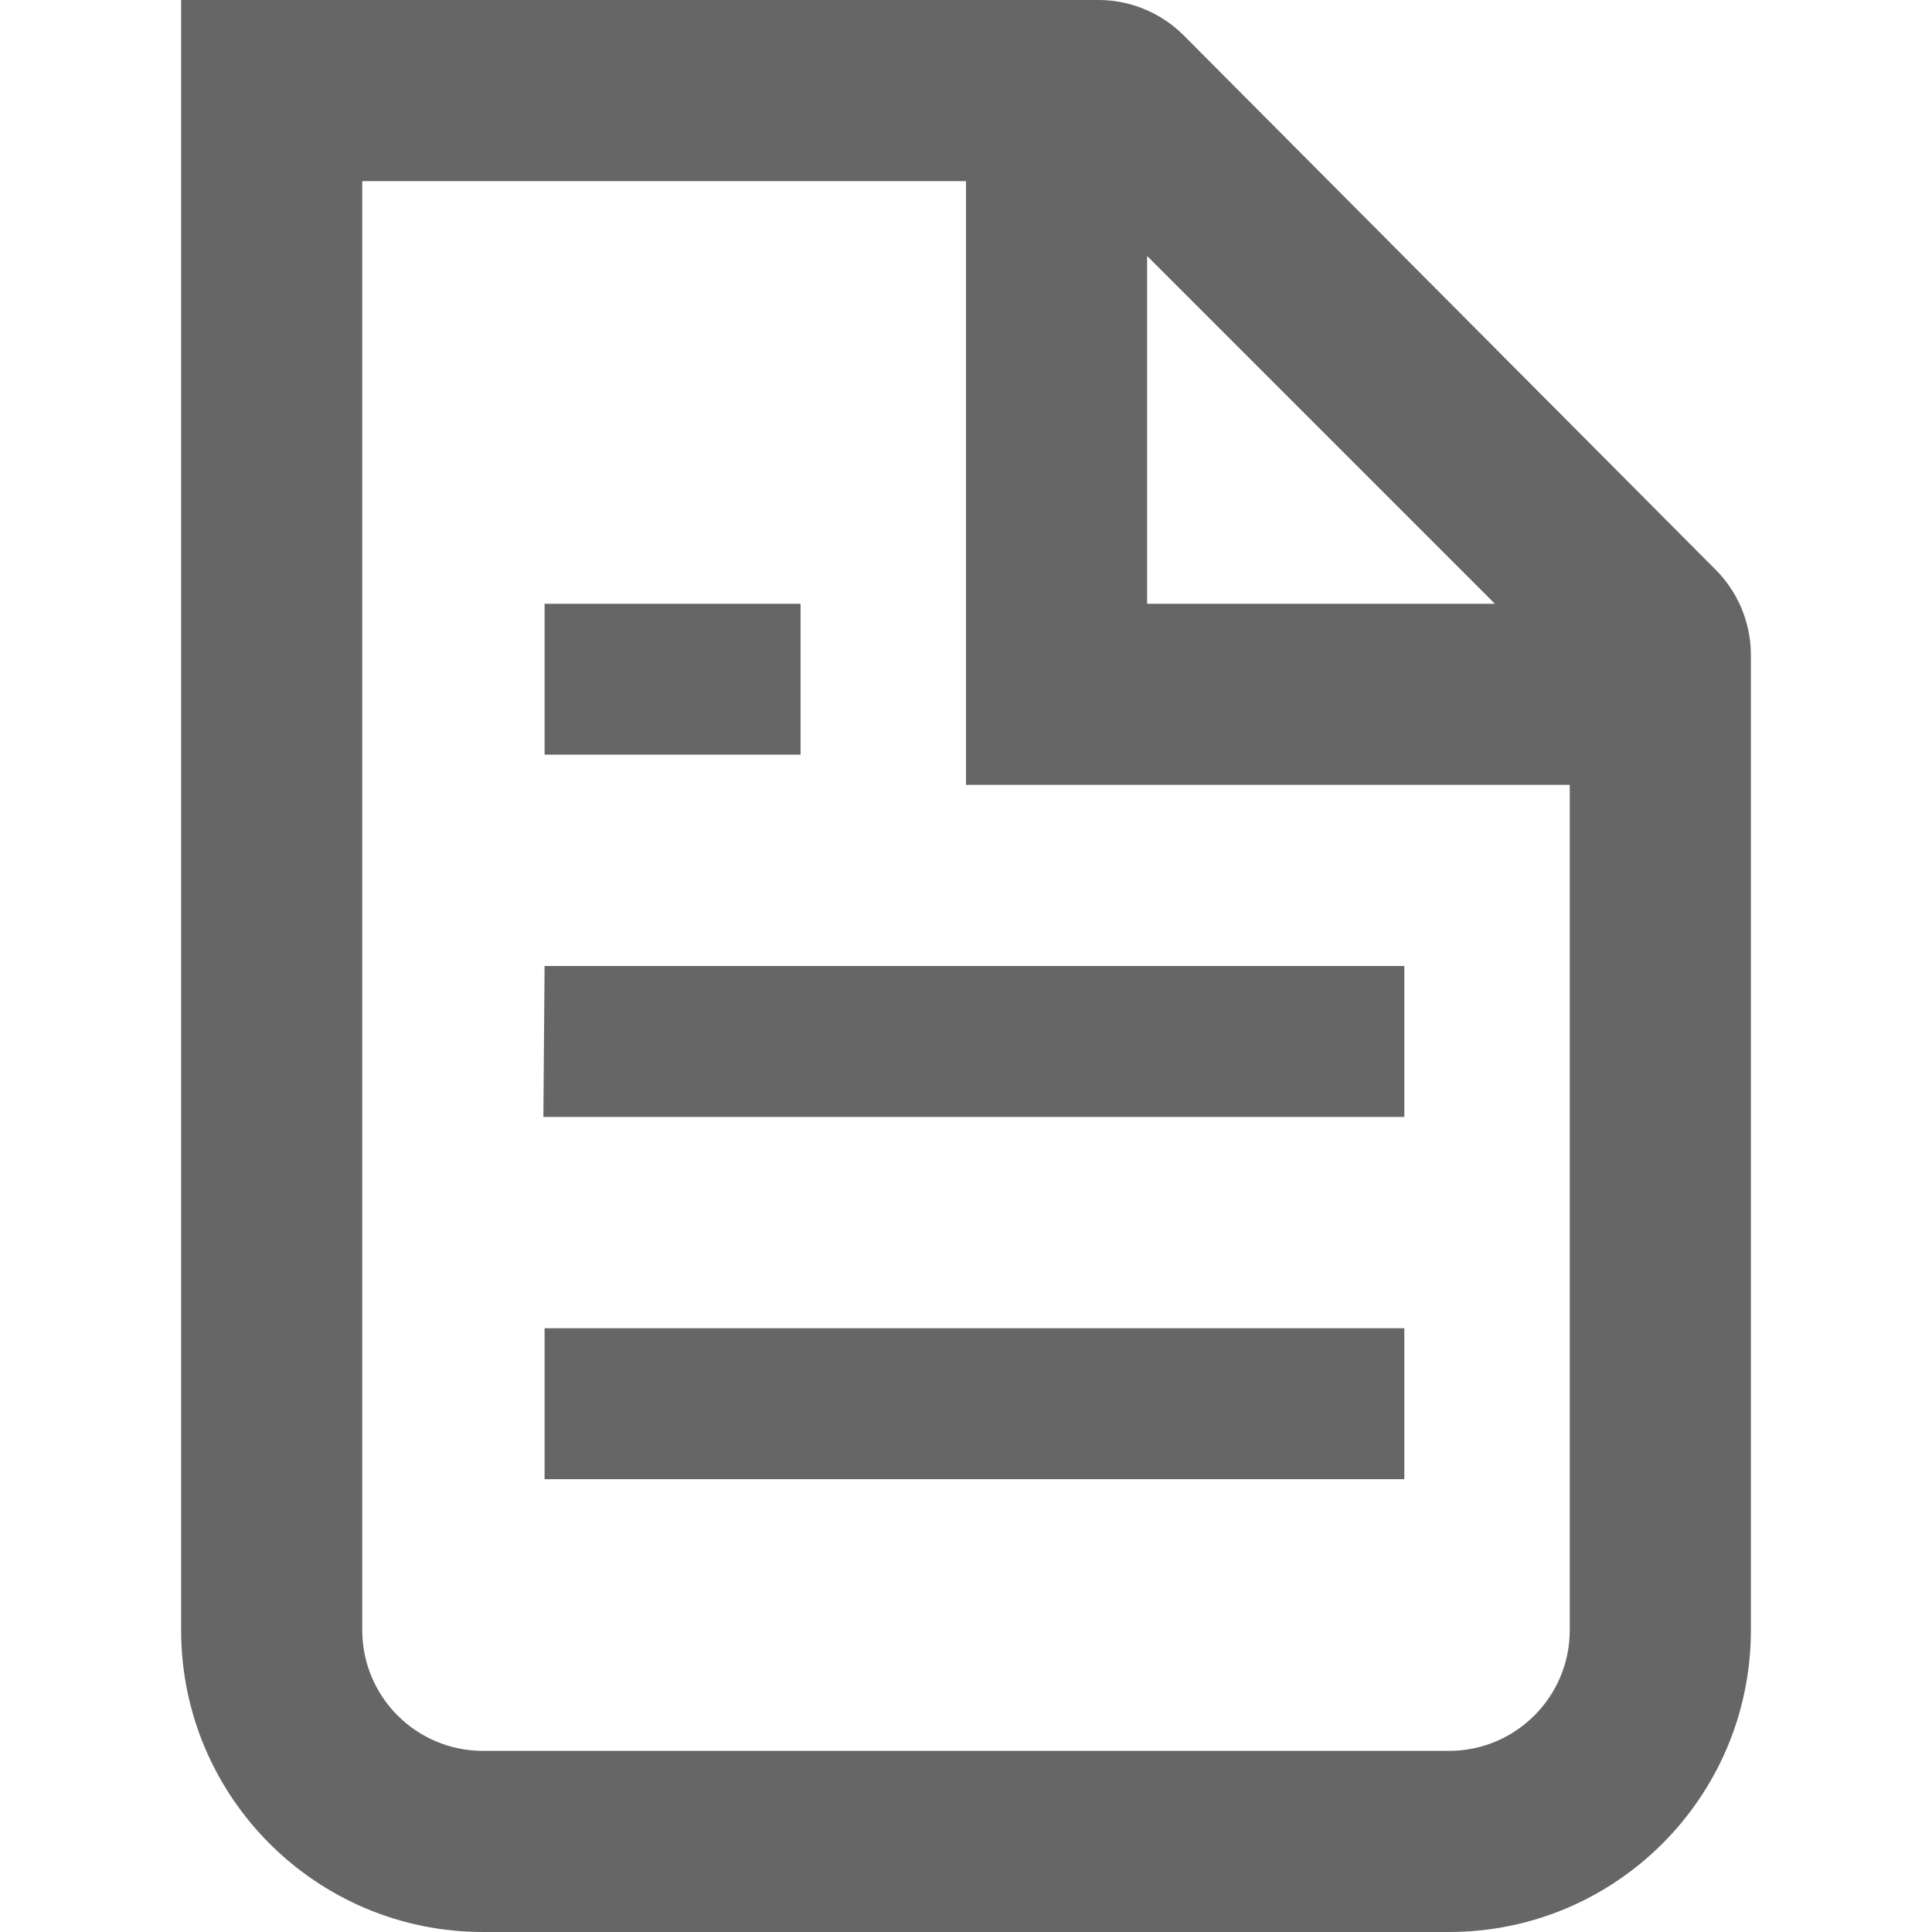
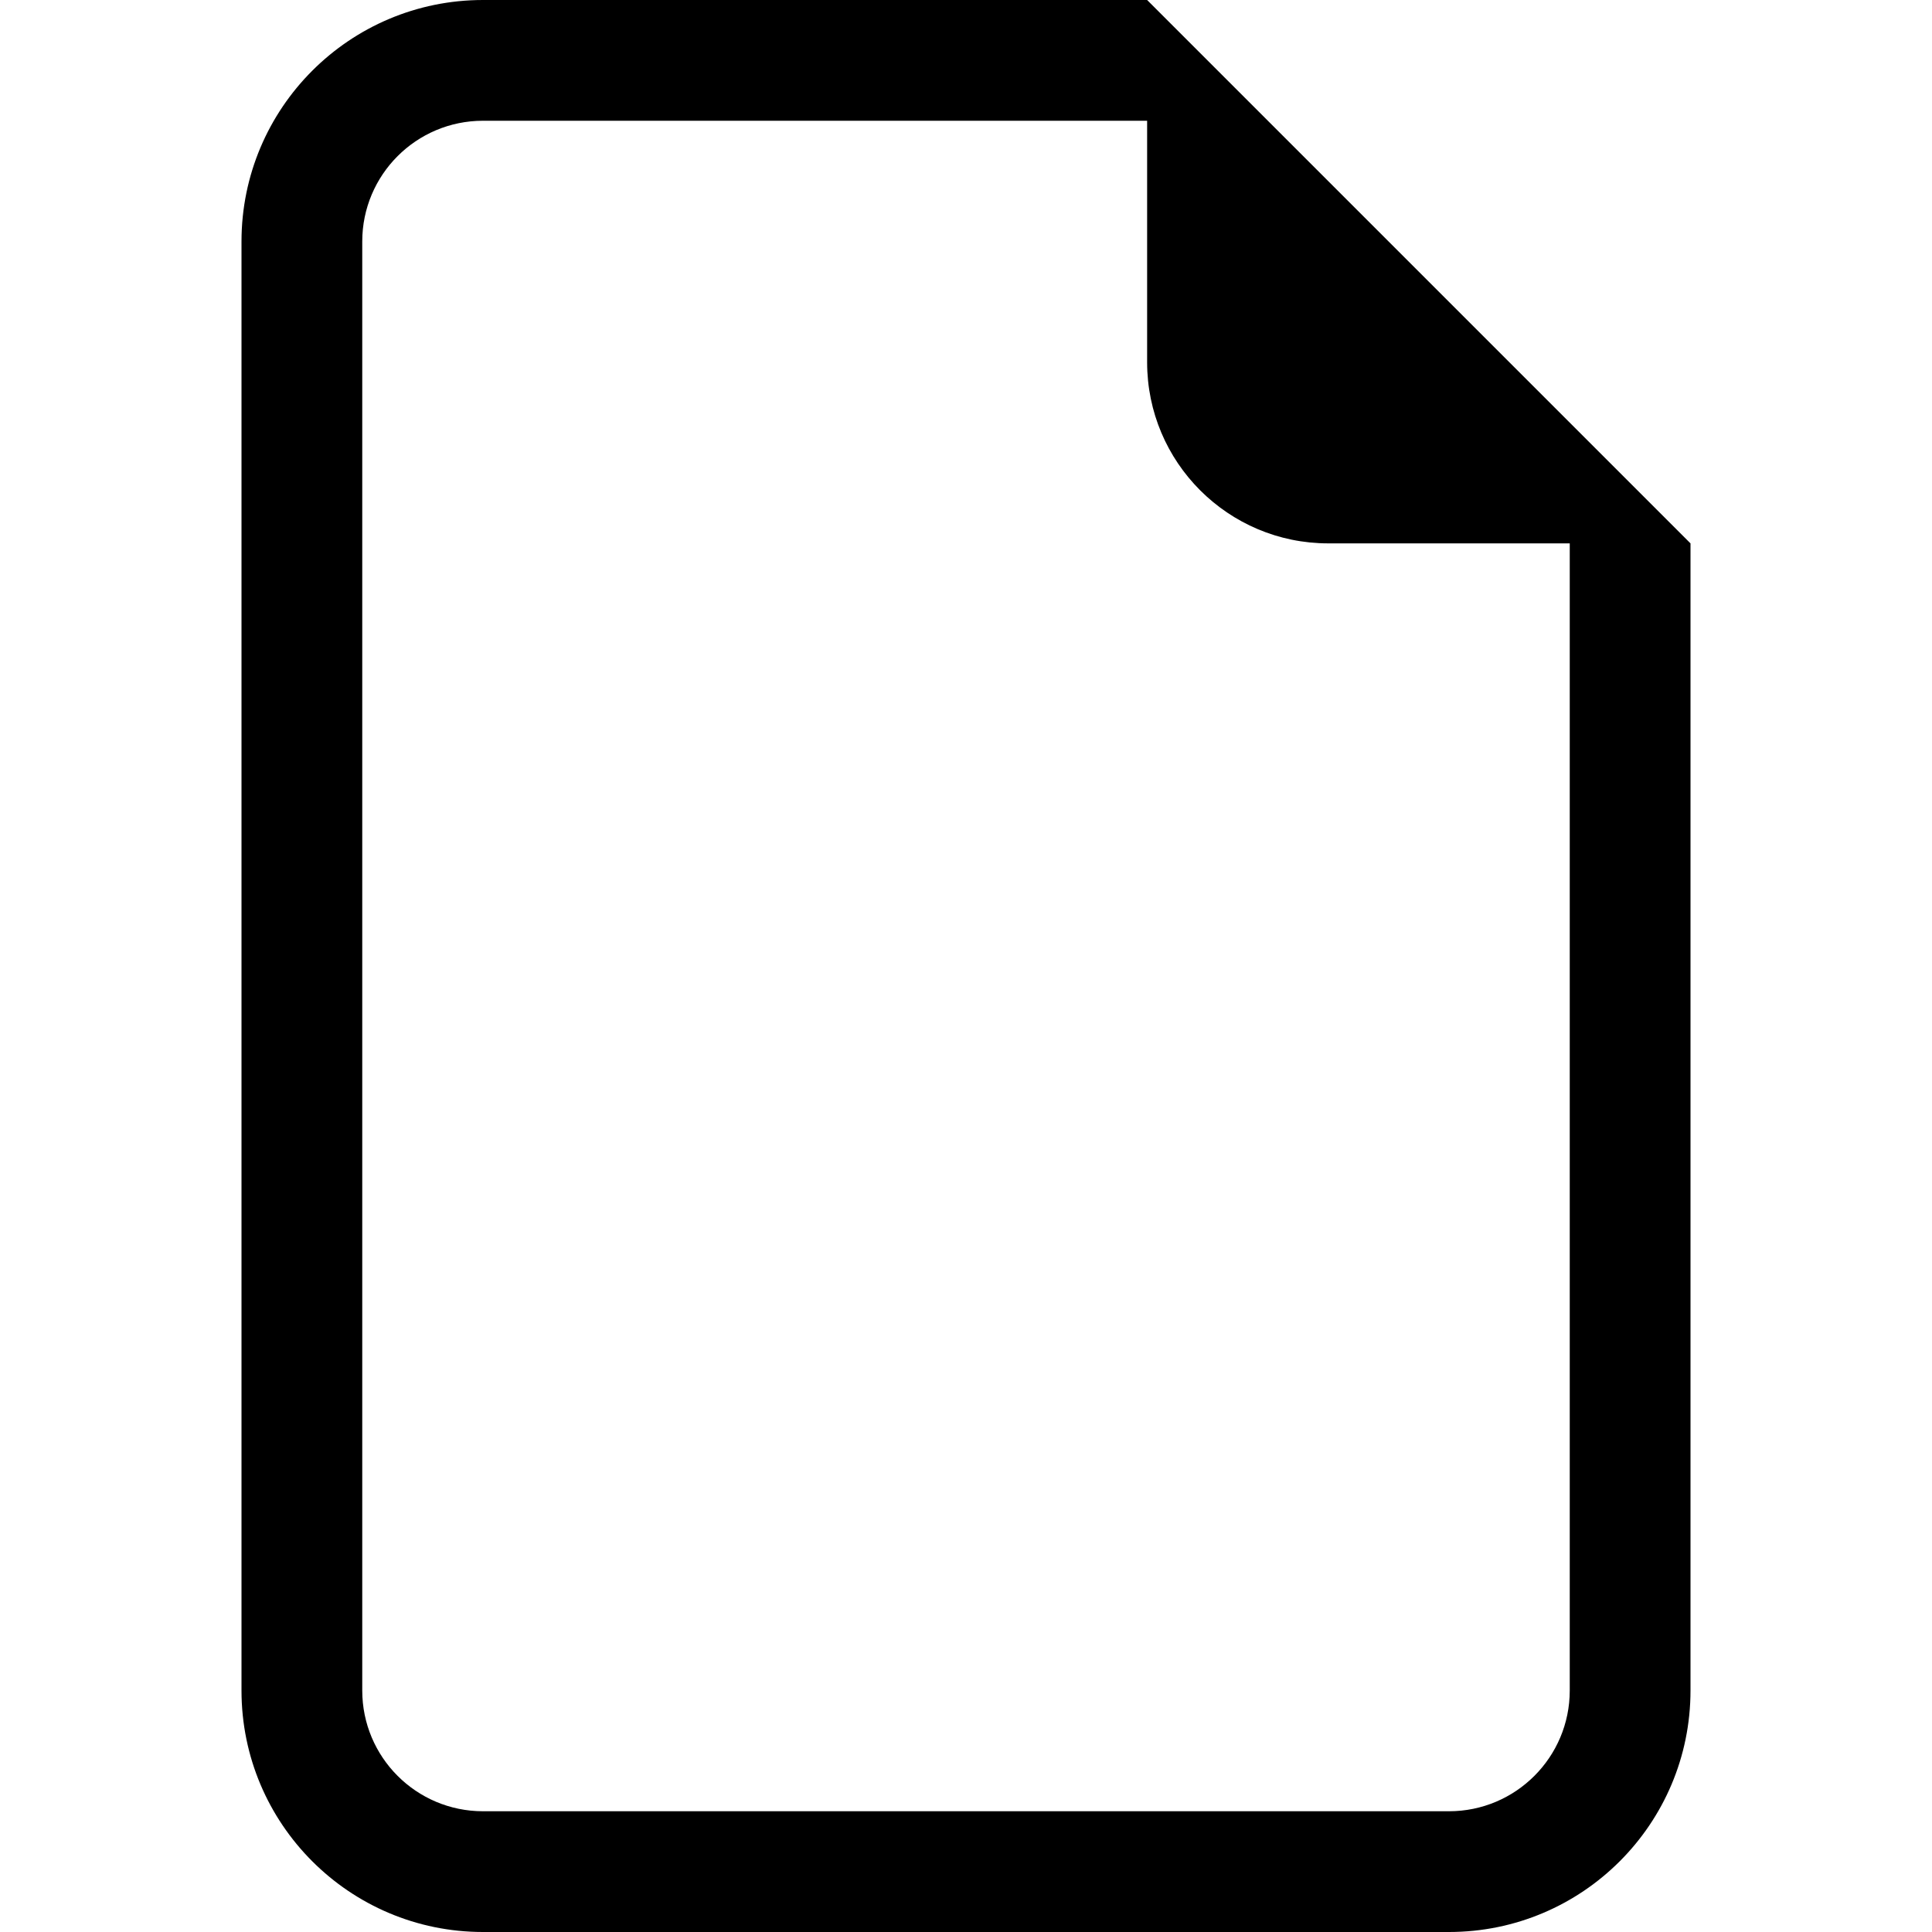
- <svg xmlns="http://www.w3.org/2000/svg" fill="none" viewBox="0 0 16 16">
-   <path d="M14.5 13.5V5.41a1 1 0 0 0-.3-.7L9.8.29A1 1 0 0 0 9.08 0H1.5v13.5A2.5 2.5 0 0 0 4 16h8a2.5 2.5 0 0 0 2.5-2.5m-1.5 0v-7H8v-5H3v12a1 1 0 0 0 1 1h8a1 1 0 0 0 1-1M9.5 5V2.12L12.38 5zM5.13 5h-.62v1.25h2.12V5zm-.62 3h7.12v1.25H4.5zm.62 3h-.62v1.25h7.12V11z" clip-rule="evenodd" fill="#666" fill-rule="evenodd" />
+ <svg xmlns="http://www.w3.org/2000/svg" width="16" height="16" viewBox="0 0 16 16">
+   <path d="M14 4.5V14a2 2 0 0 1-2 2H4a2 2 0 0 1-2-2V2a2 2 0 0 1 2-2h5.5L14 4.5zm-3 0A1.5 1.5 0 0 1 9.5 3V1H4a1 1 0 0 0-1 1v12a1 1 0 0 0 1 1h8a1 1 0 0 0 1-1V4.5h-2z" />
</svg>
